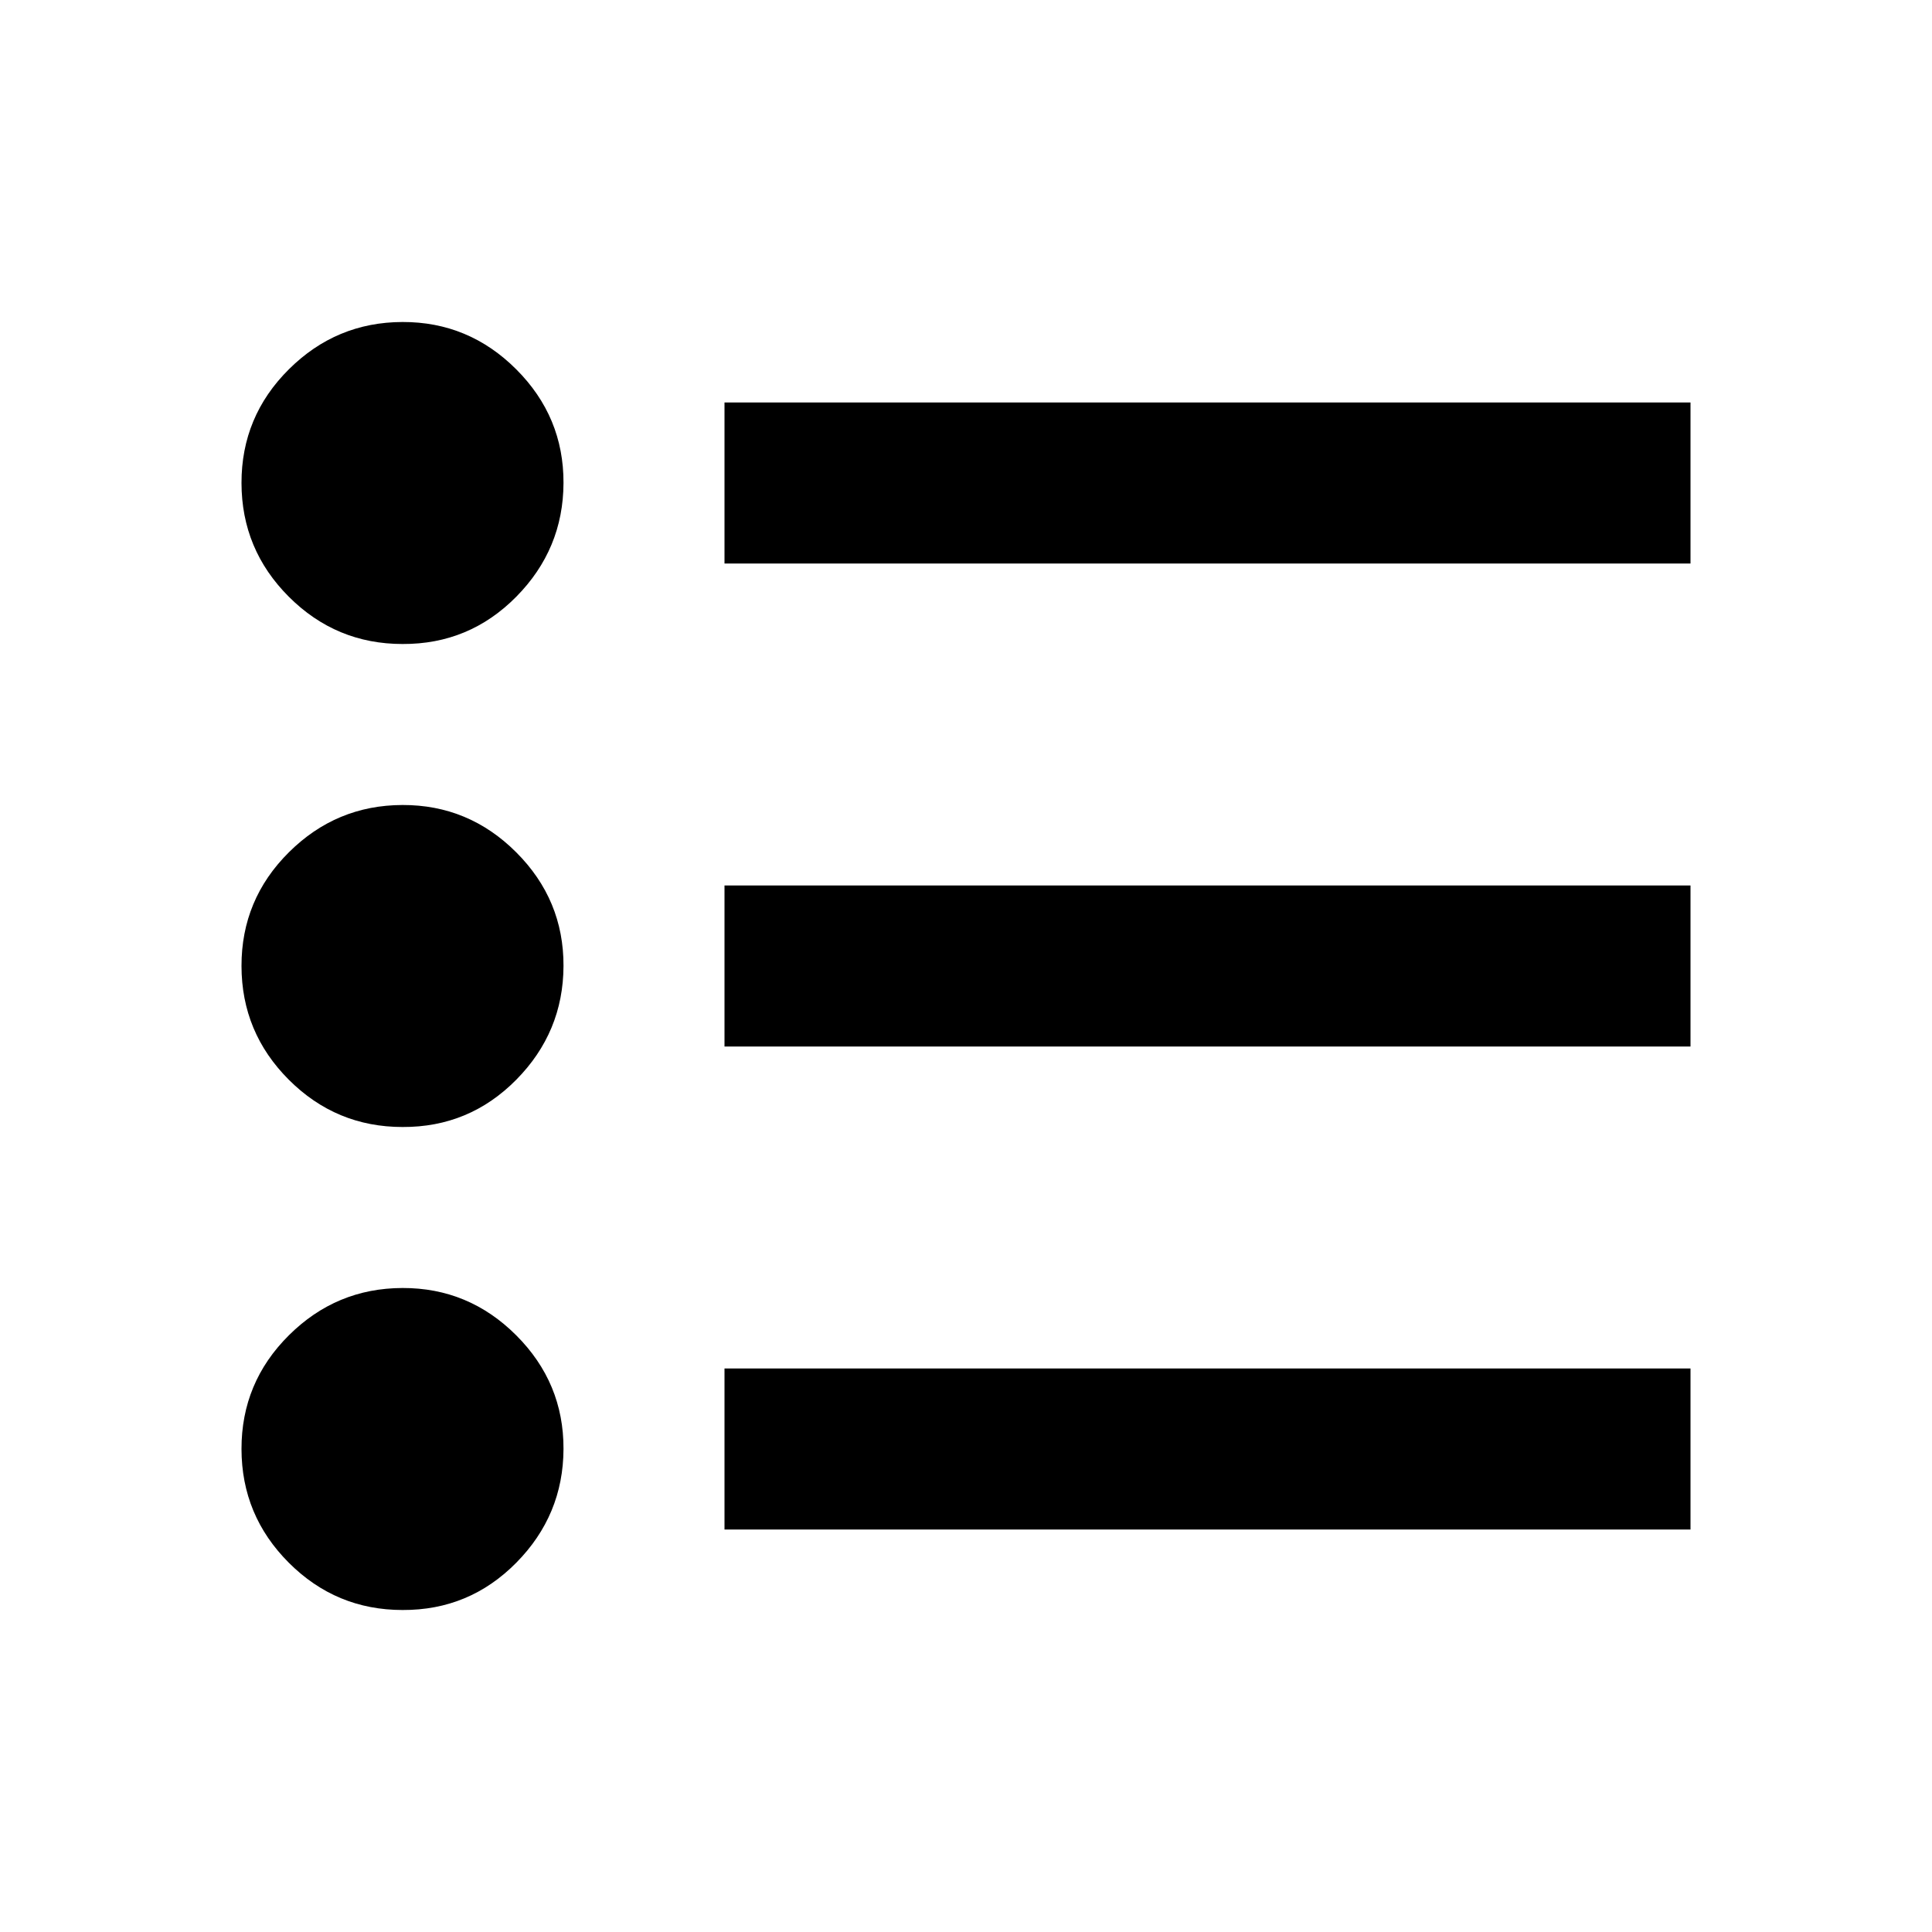
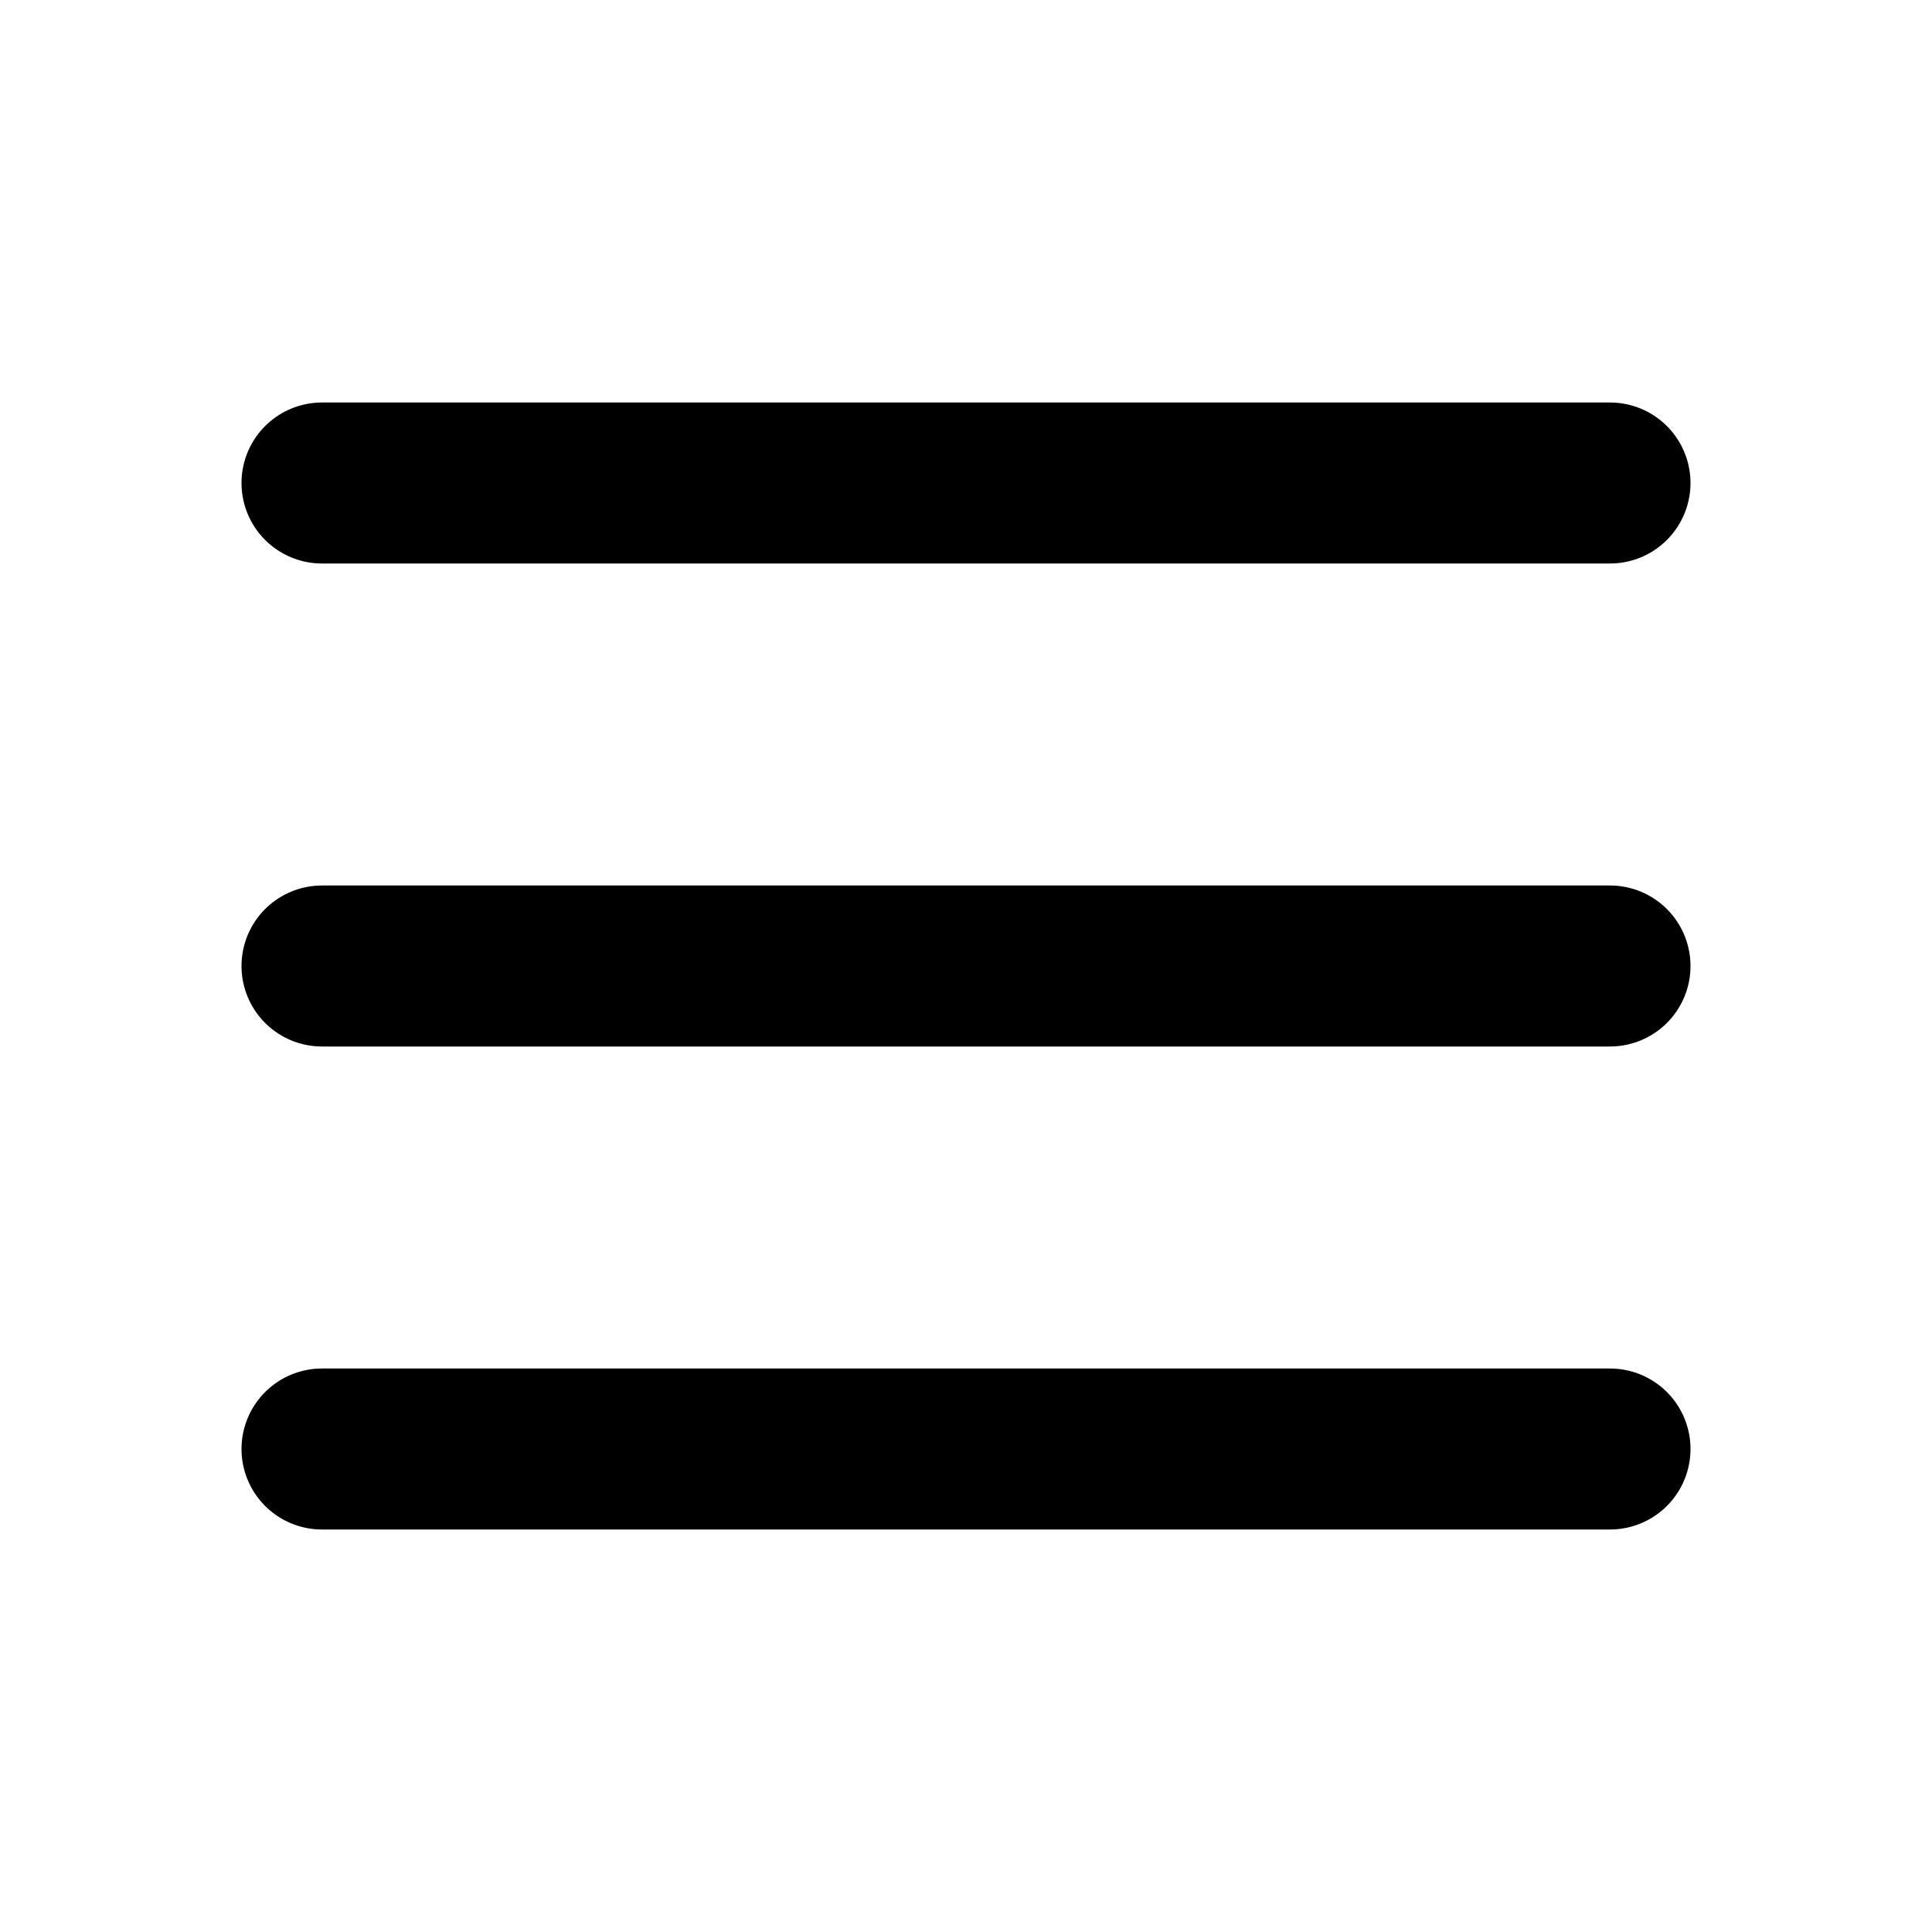
- <svg xmlns="http://www.w3.org/2000/svg" width="32" height="32" viewBox="0 0 24 24">
-   <path fill="currentColor" d="M9 19v-2h12v2zm0-6v-2h12v2zm0-6V5h12v2zM5 20q-.825 0-1.412-.587T3 18t.588-1.412T5 16t1.413.588T7 18t-.587 1.413T5 20m0-6q-.825 0-1.412-.587T3 12t.588-1.412T5 10t1.413.588T7 12t-.587 1.413T5 14m0-6q-.825 0-1.412-.587T3 6t.588-1.412T5 4t1.413.588T7 6t-.587 1.413T5 8" />
+ <svg xmlns="http://www.w3.org/2000/svg" viewBox="0 0 24 24" fill="none">
+   <path d="M4 6H20M4 12H20M4 18H20" stroke="#000000" stroke-width="2" stroke-linecap="round" stroke-linejoin="round" />
</svg>
